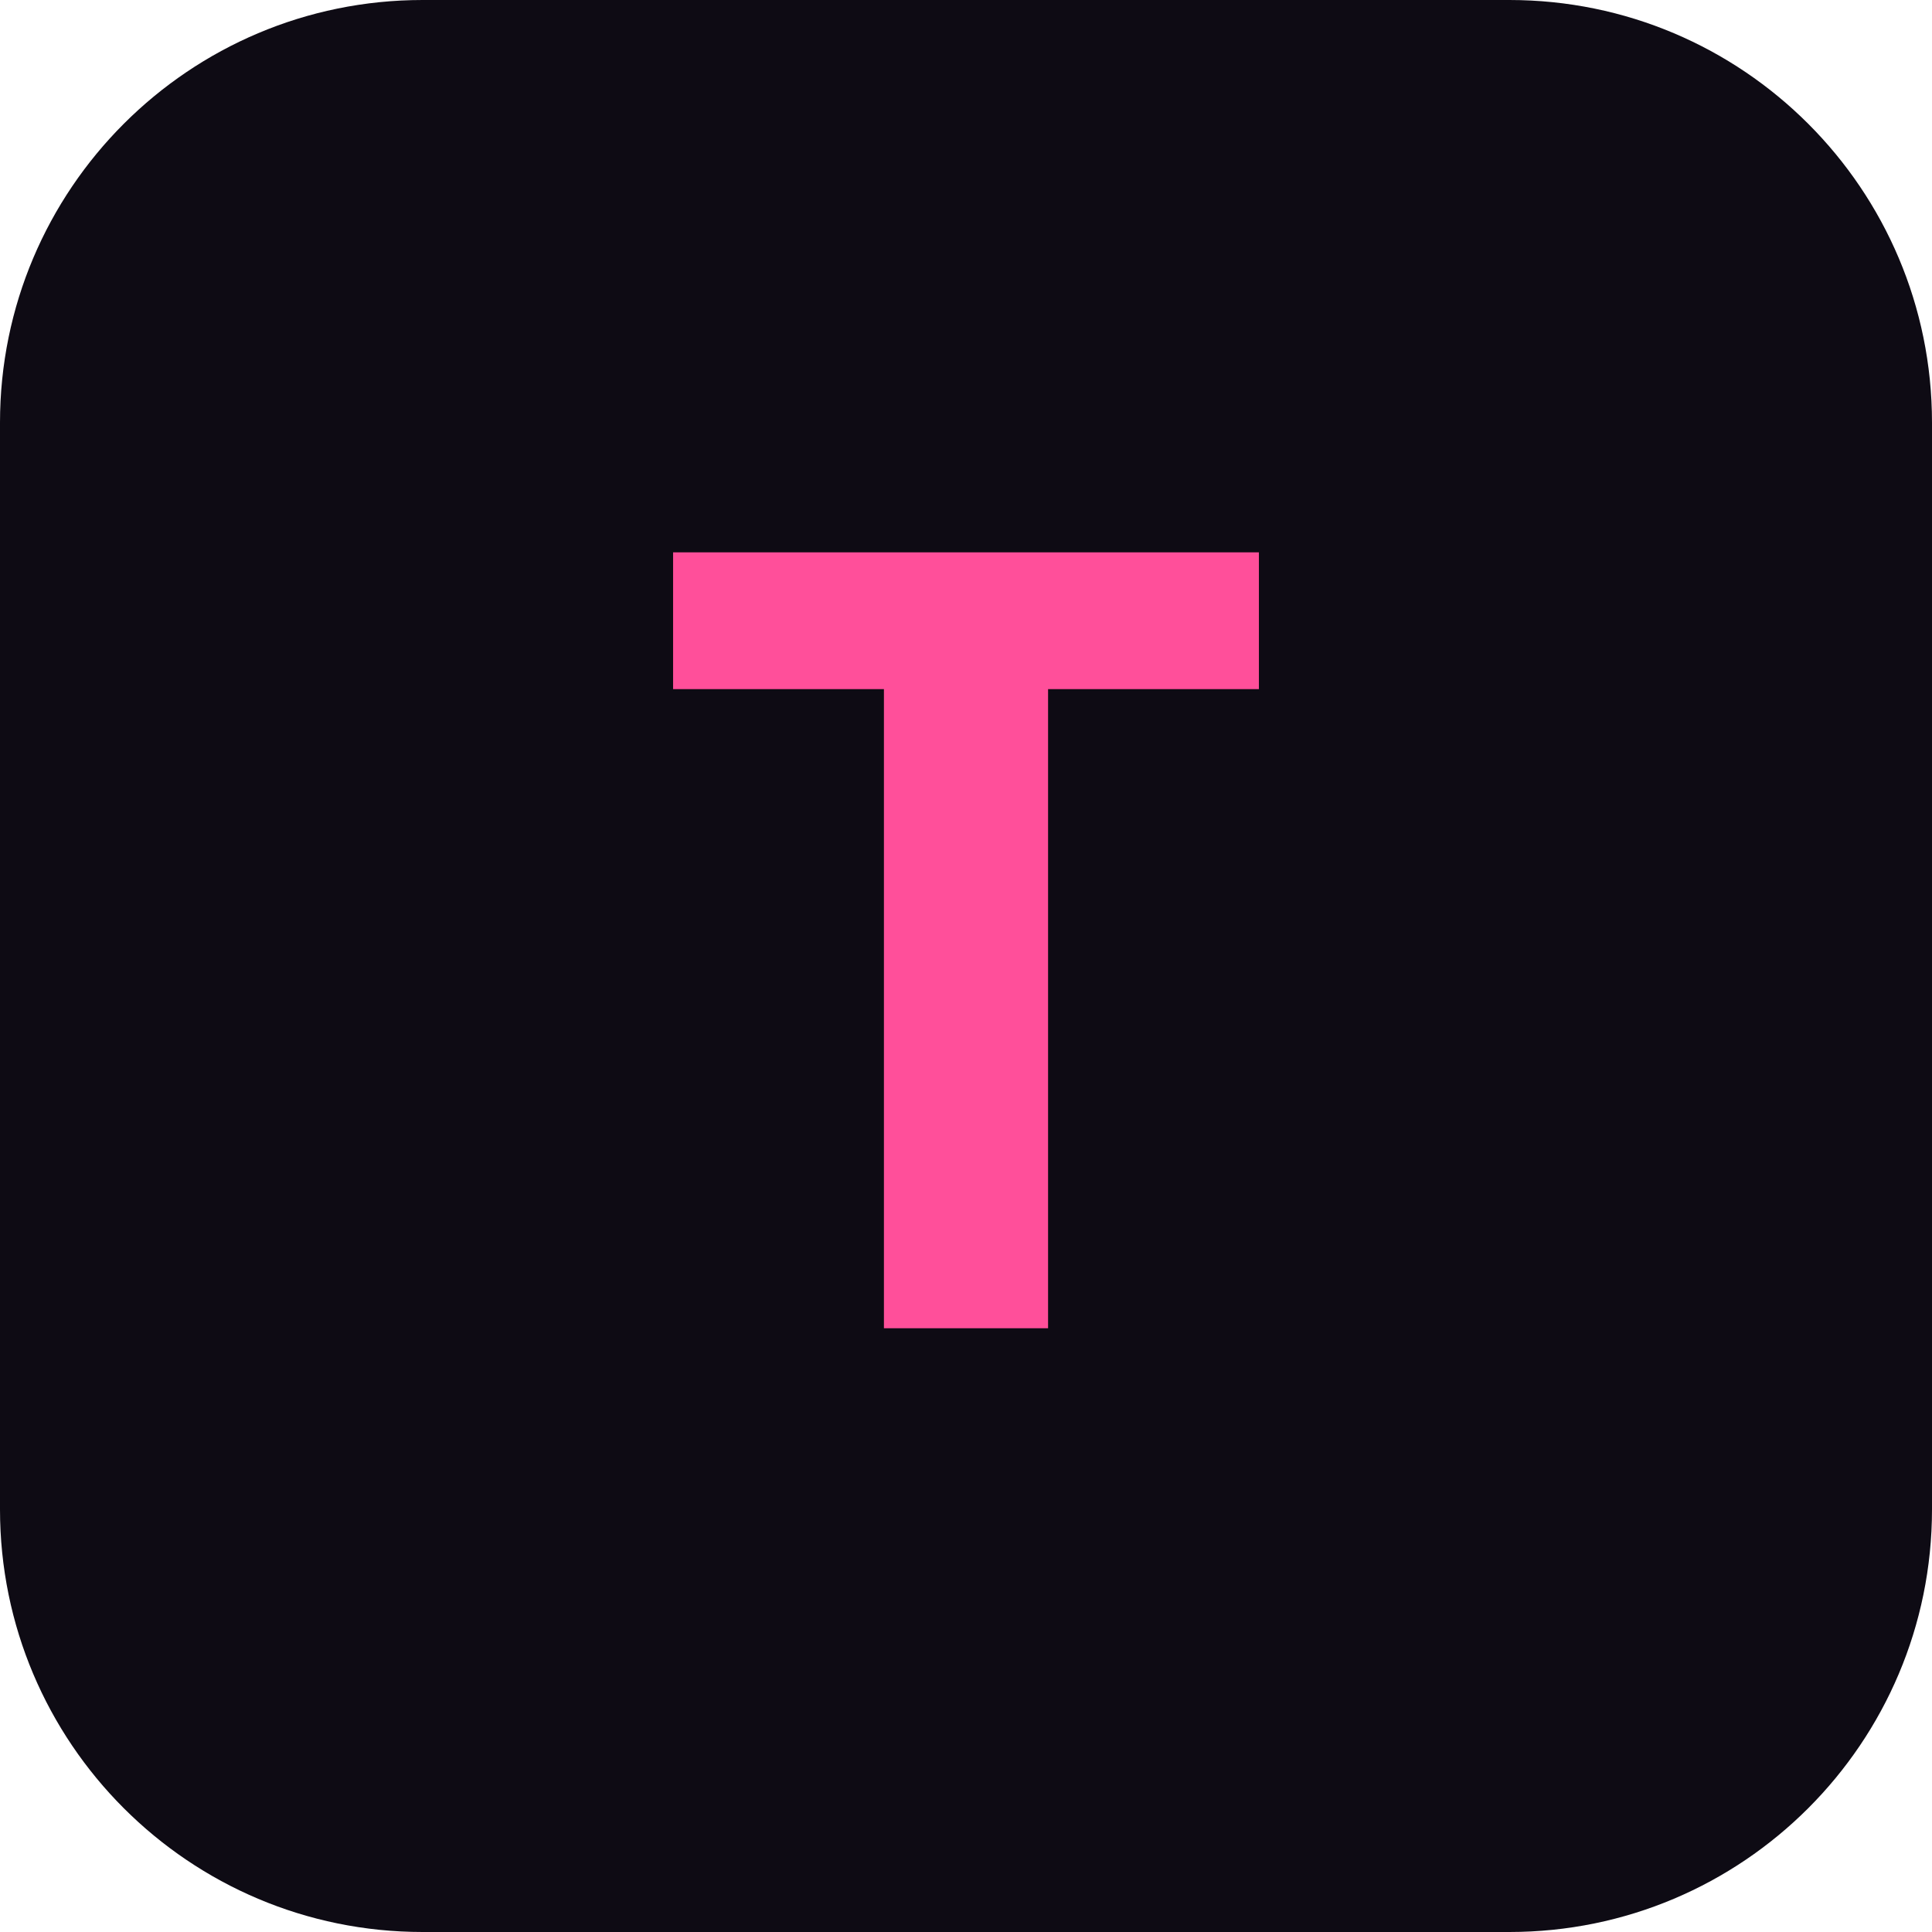
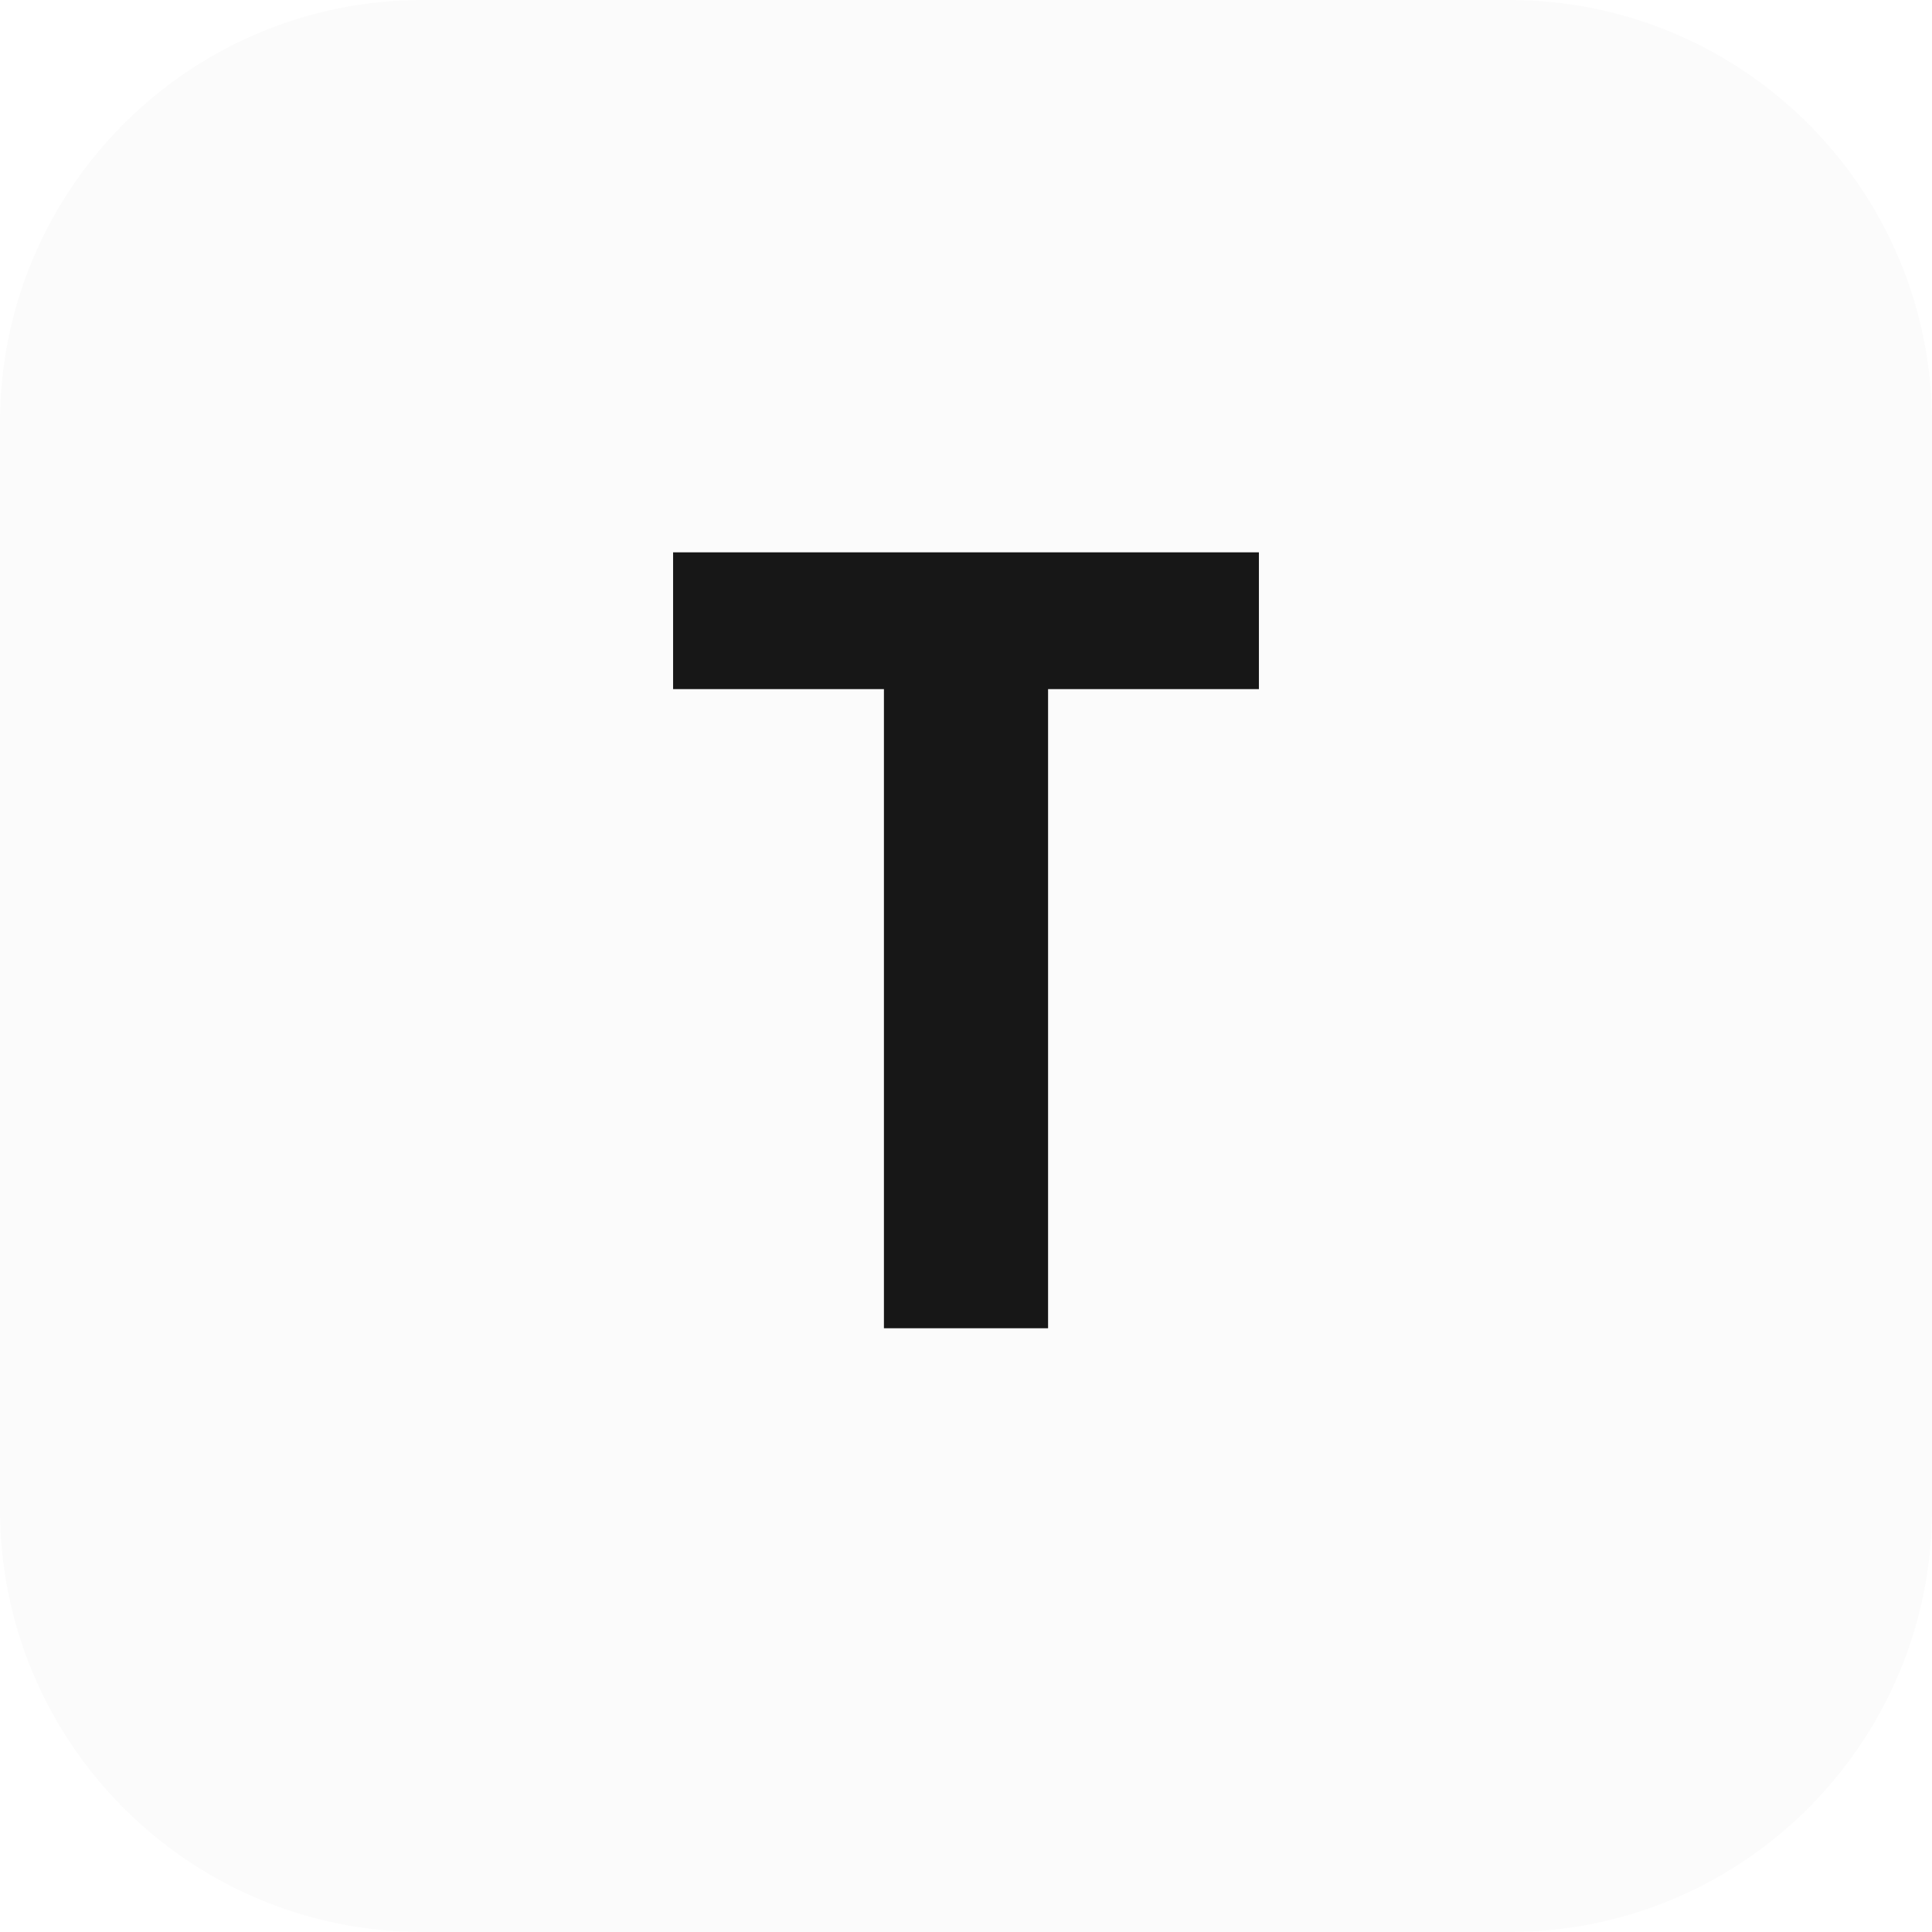
<svg xmlns="http://www.w3.org/2000/svg" viewBox="0 0 64 64">
-   <rect width="64" height="64" rx="14" fill="#0e0b14" />
-   <text x="32" y="44" font-family="system-ui,sans-serif" font-size="36" font-weight="800" text-anchor="middle" fill="#ff4f9a">T</text>
+   <rect width="64" height="64" rx="14" fill="#fbfbfb" />
+   <text x="32" y="44" font-family="system-ui,sans-serif" font-size="36" font-weight="600" text-anchor="middle" fill="#171717">T</text>
</svg>
